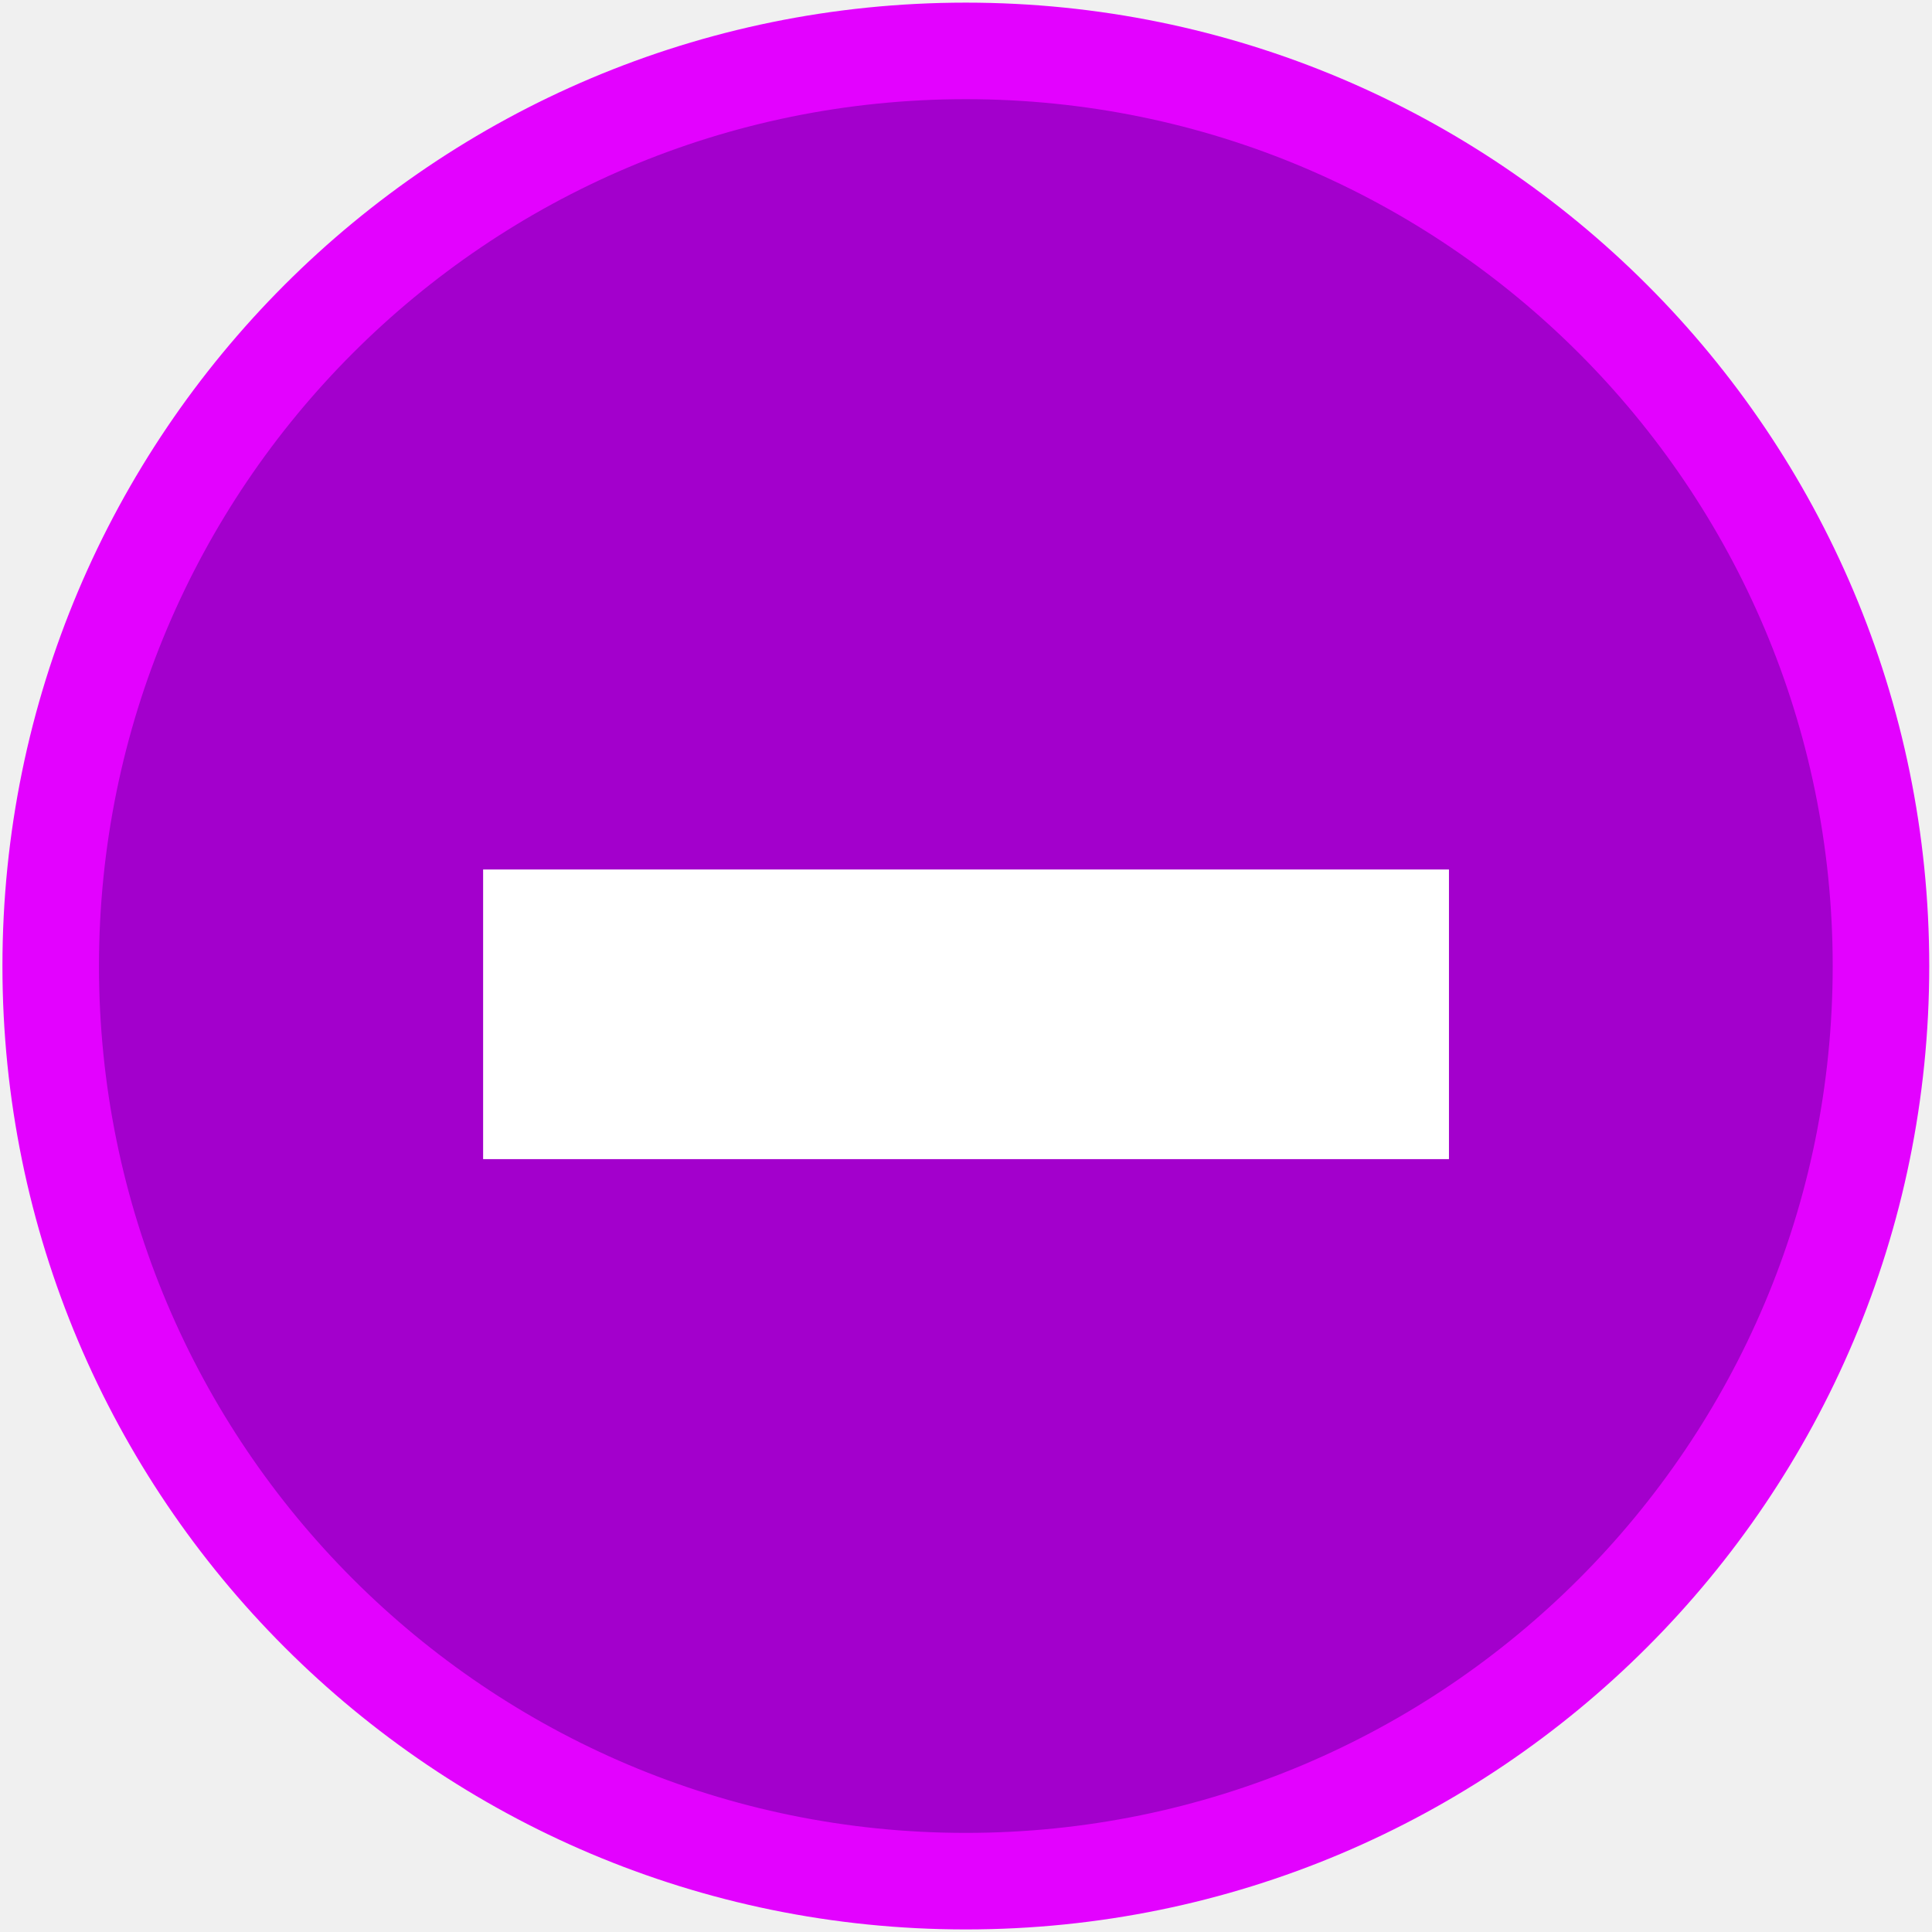
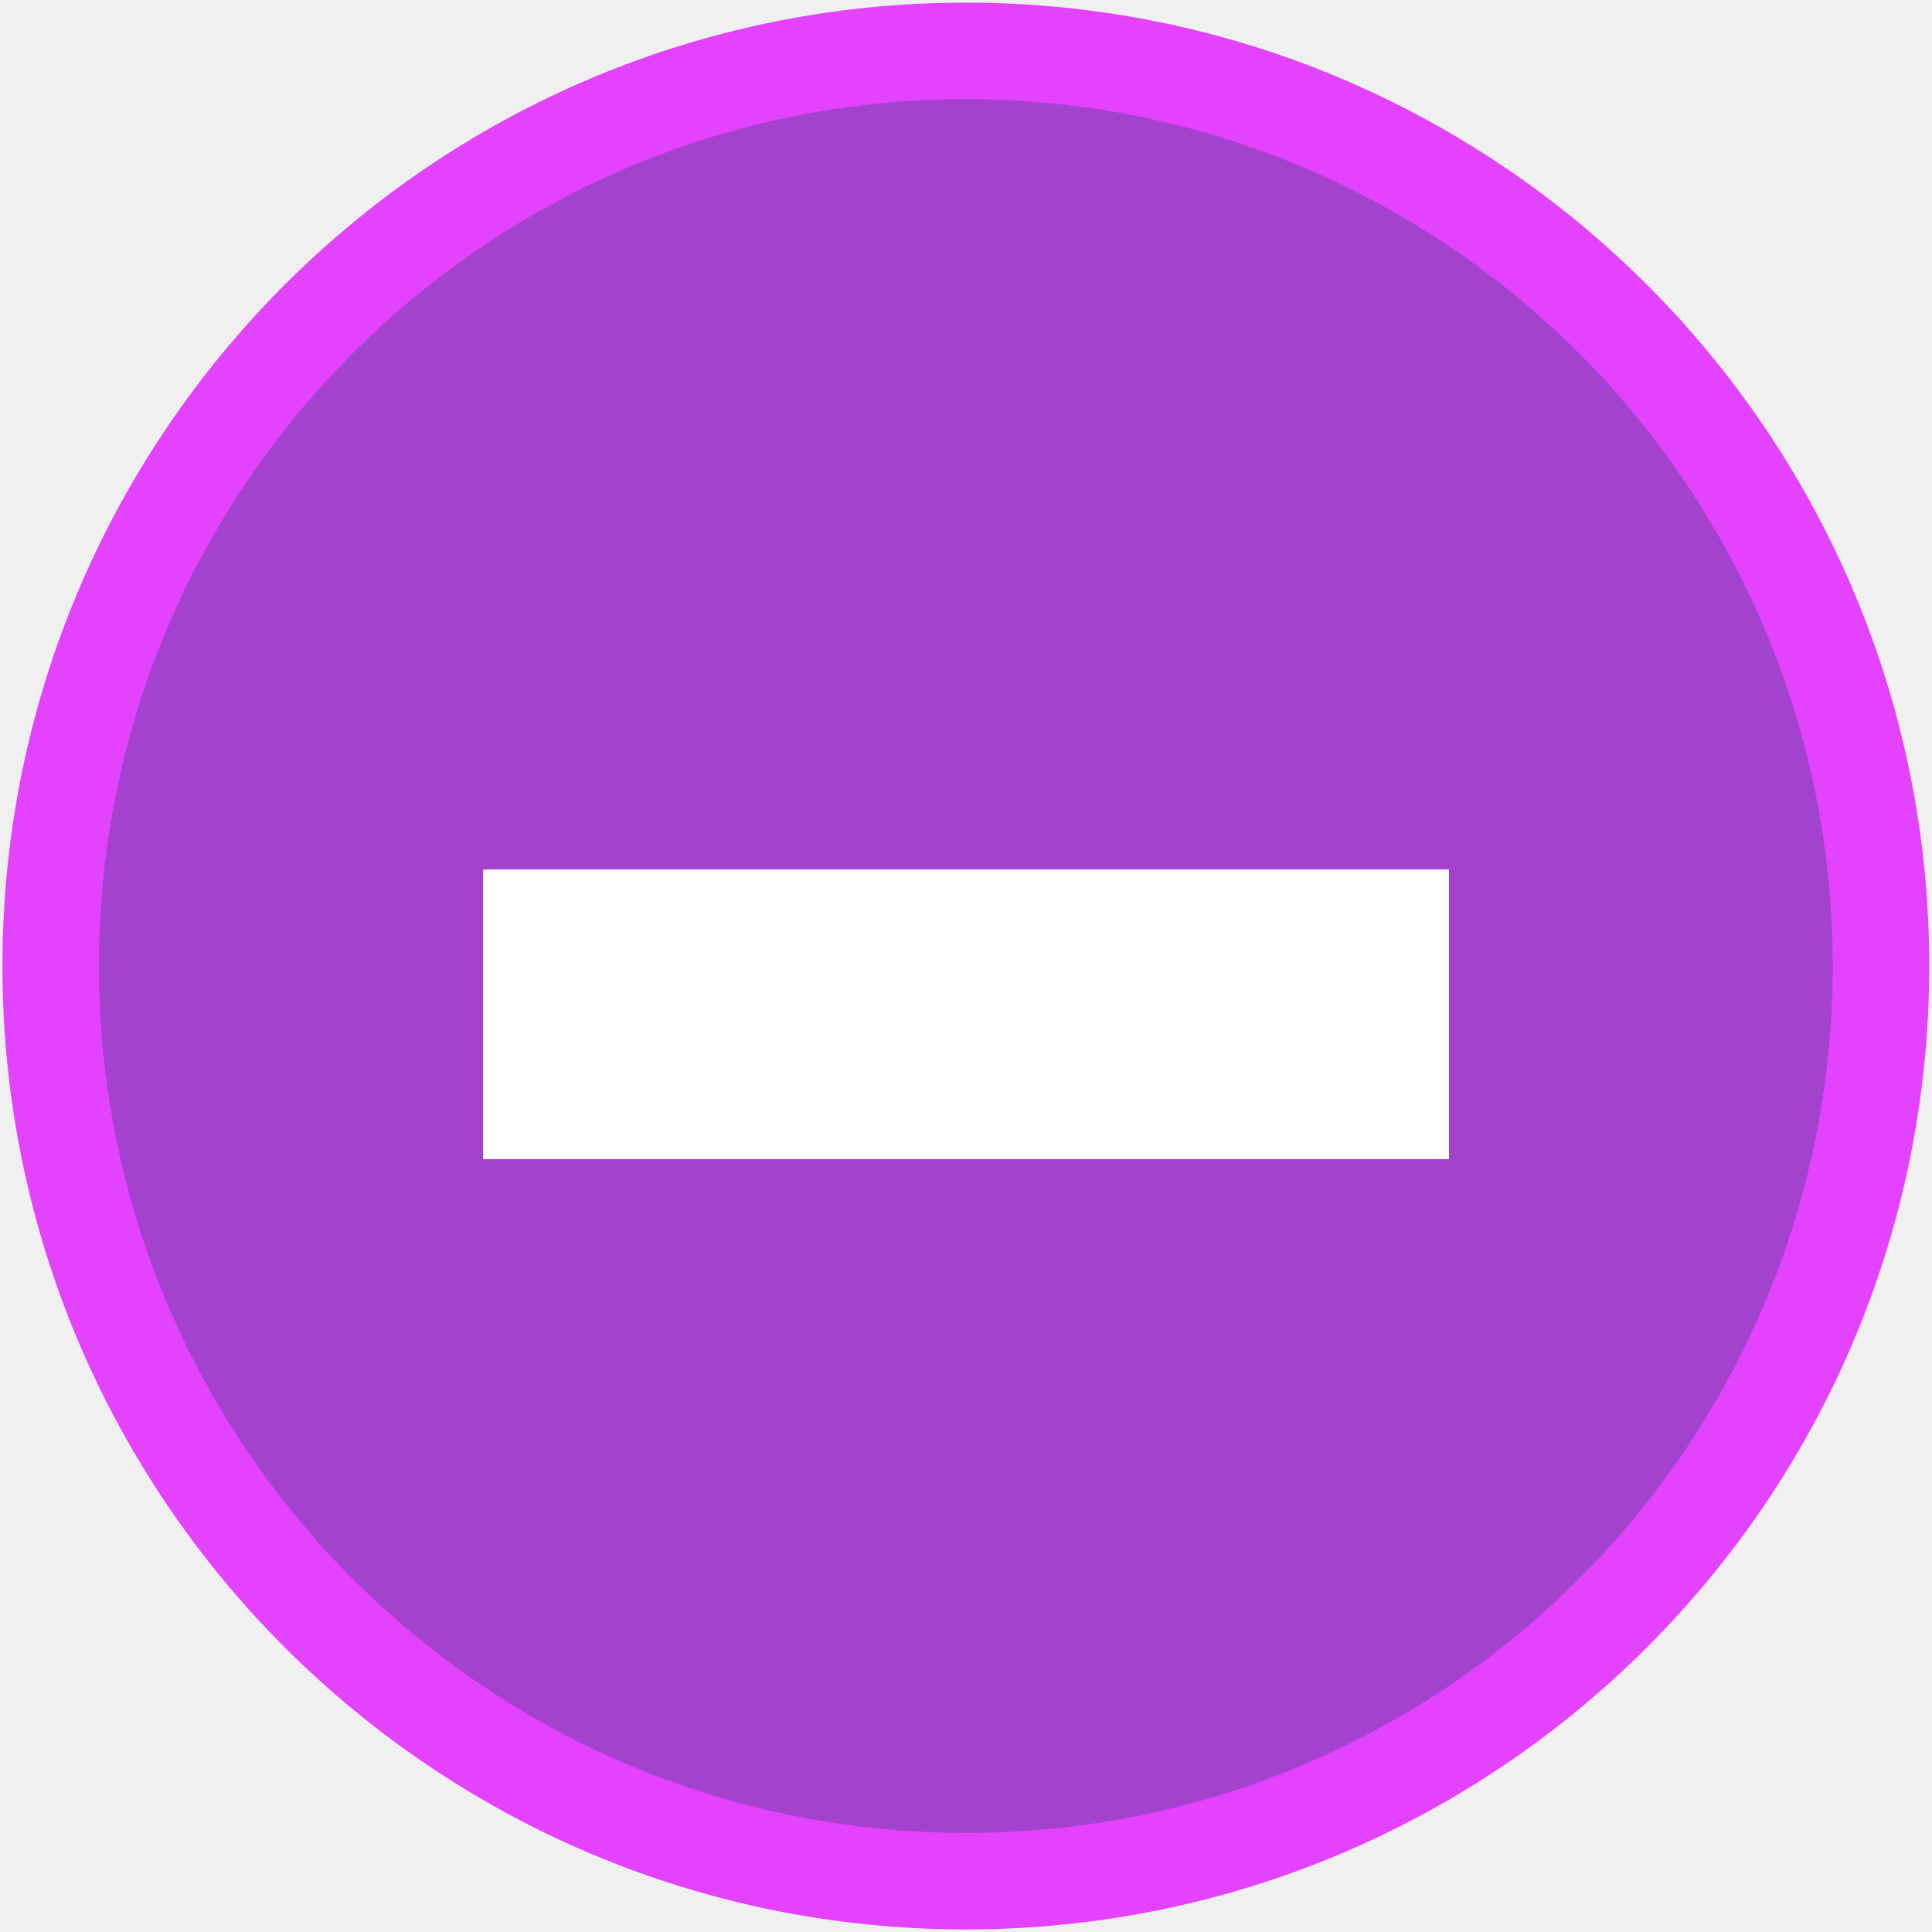
<svg xmlns="http://www.w3.org/2000/svg" id="svg8" version="1.1" viewBox="0 0 5.292 5.292" height="20" width="20">
  <defs id="defs2" />
  <g transform="matrix(1.111111,0,0,1.111111,1.8212526e-8,-324.7083)" id="layer1">
-     <circle r="2.256" cy="294.619" cx="2.381" id="path815" style="opacity:1;fill:#a300cc;fill-opacity:1;stroke:#e302ff;stroke-width:0.238;stroke-linecap:round;stroke-linejoin:miter;stroke-miterlimit:4;stroke-dasharray:none;stroke-opacity:1;paint-order:markers fill stroke" />
+     <circle r="2.256" cy="294.619" cx="2.381" id="path815" style="opacity:1;fill:#a342cc;fill-opacity:1;stroke:#e342ff;stroke-width:0.238;stroke-linecap:round;stroke-linejoin:miter;stroke-miterlimit:4;stroke-dasharray:none;stroke-opacity:1;paint-order:markers fill stroke" />
    <path id="rect1265" d="m 1.191,294.381 h 2.381 v 0.714 h -2.381 z" style="opacity:1;fill:#ffffff;fill-opacity:1;stroke:none;stroke-width:0.208;stroke-linecap:round;stroke-linejoin:miter;stroke-miterlimit:4;stroke-dasharray:none;stroke-opacity:1;paint-order:markers fill stroke" />
  </g>
</svg>
